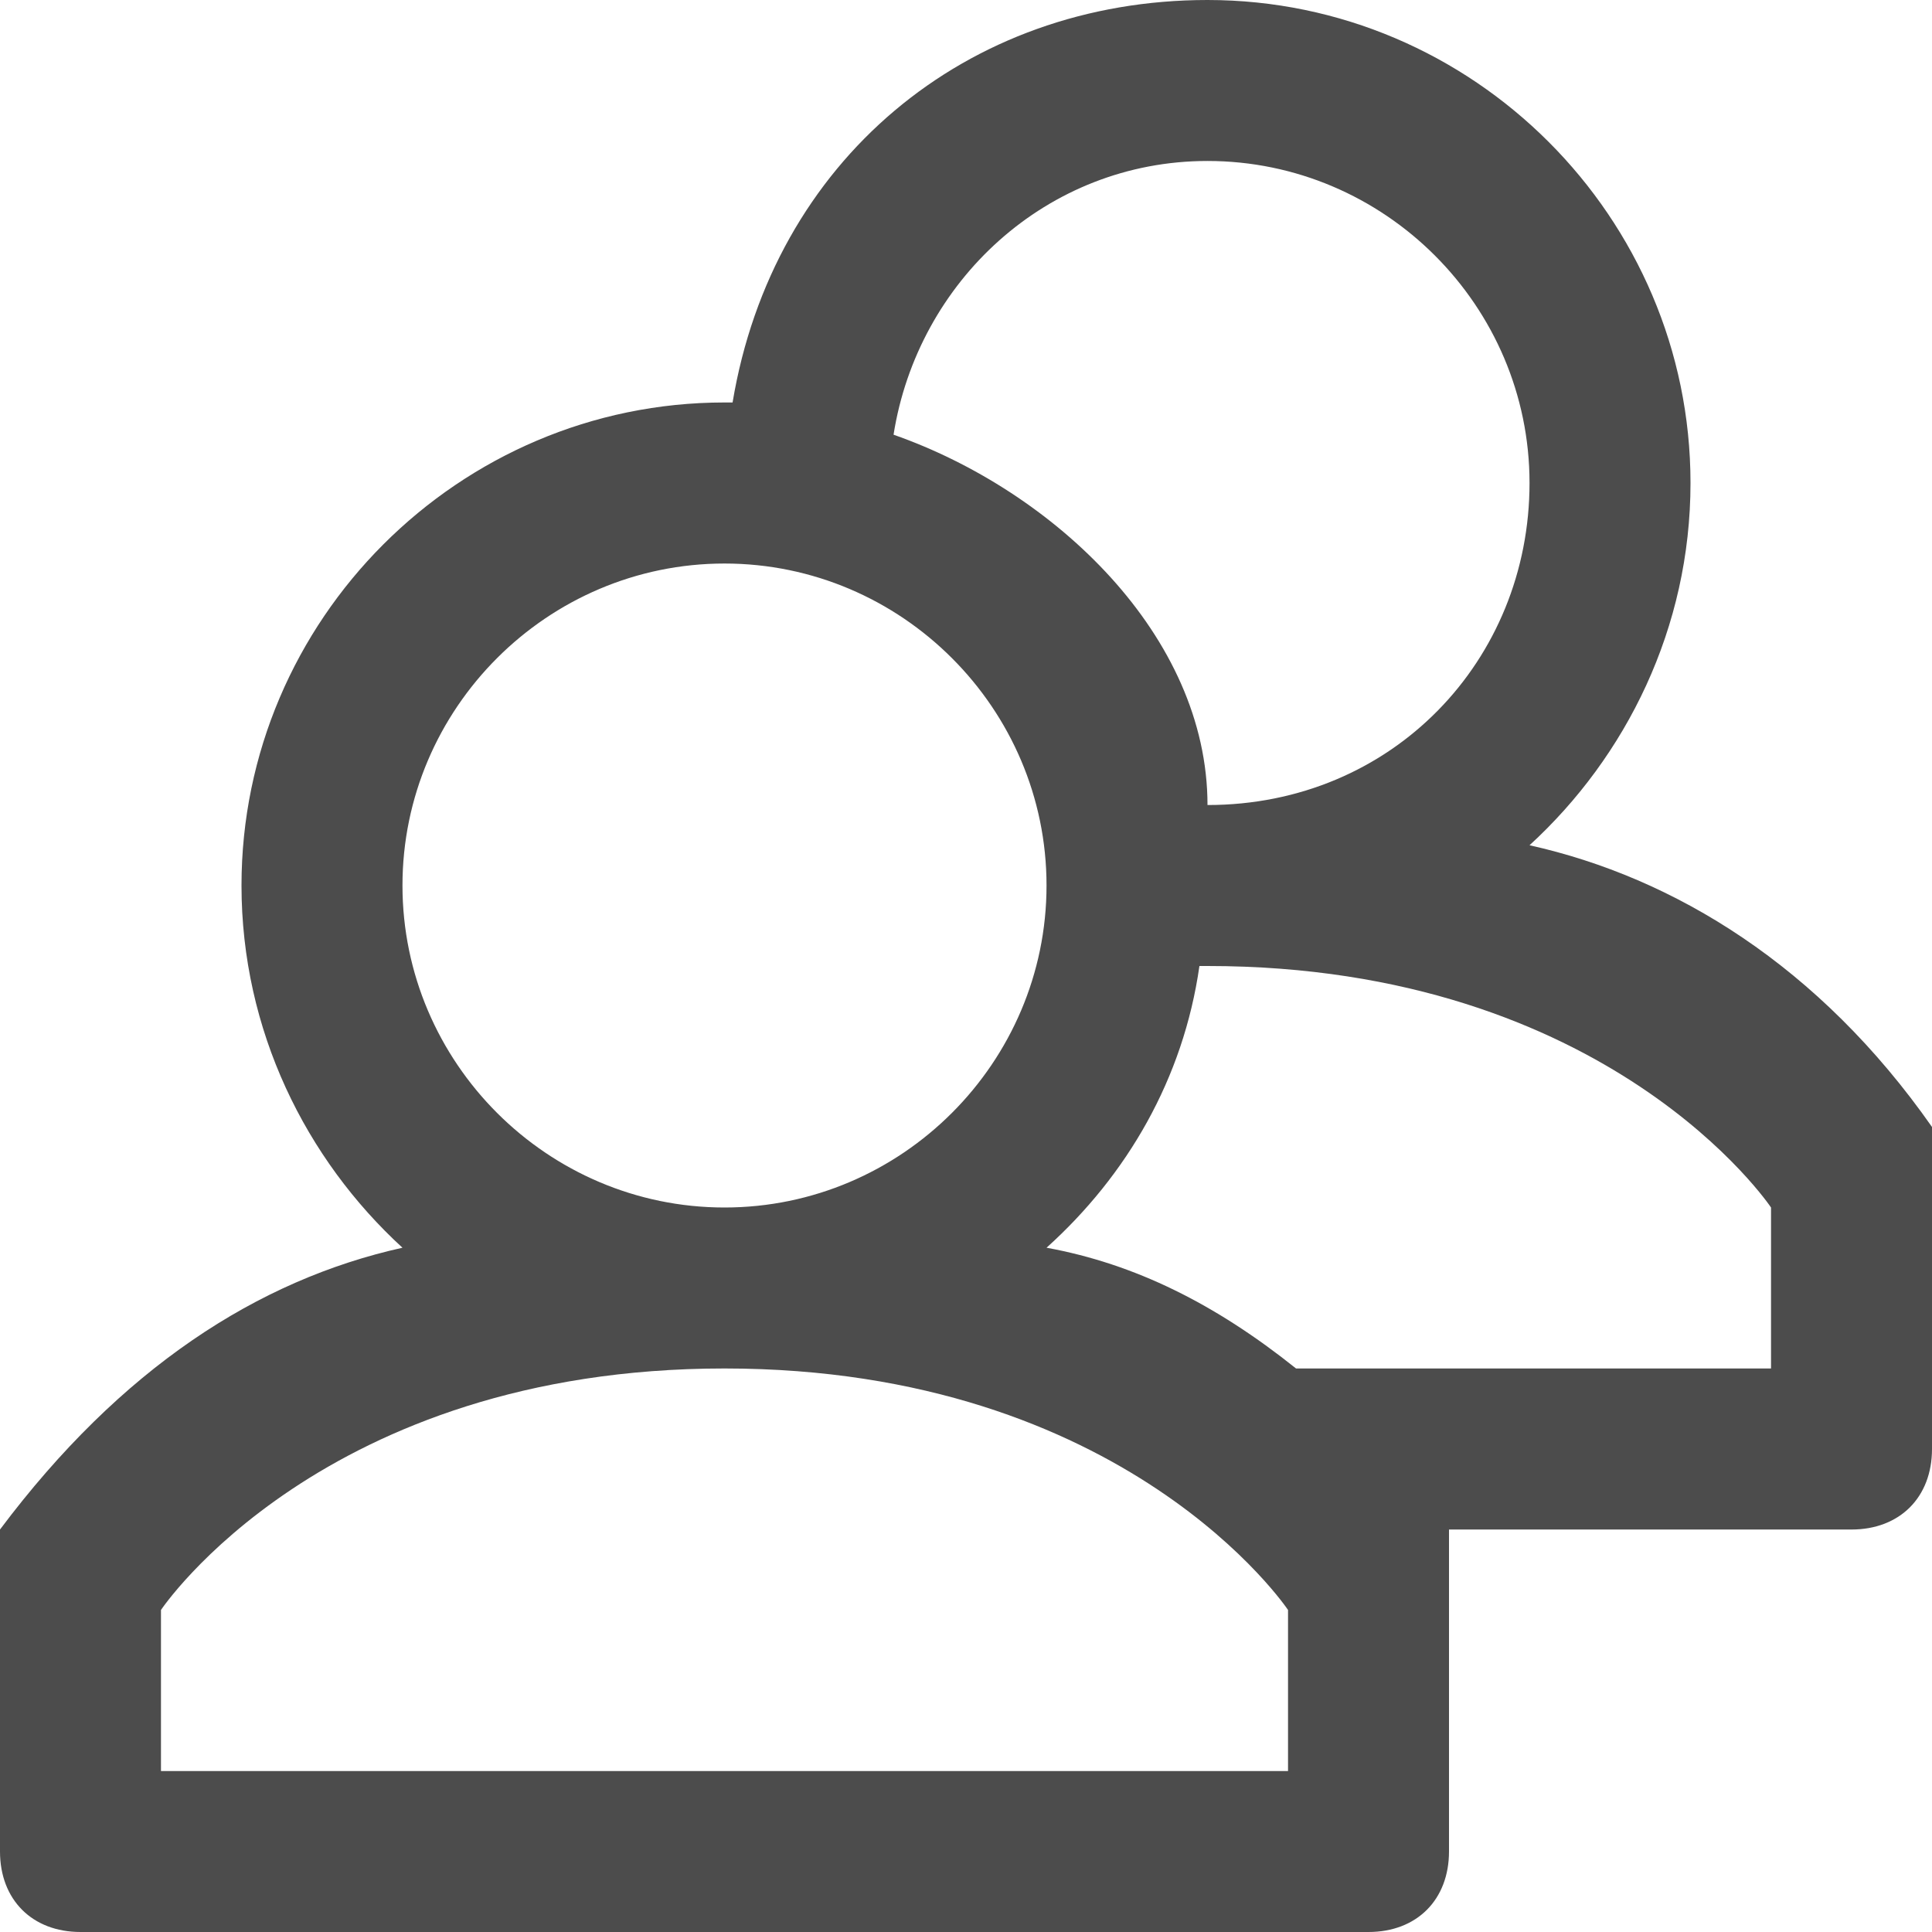
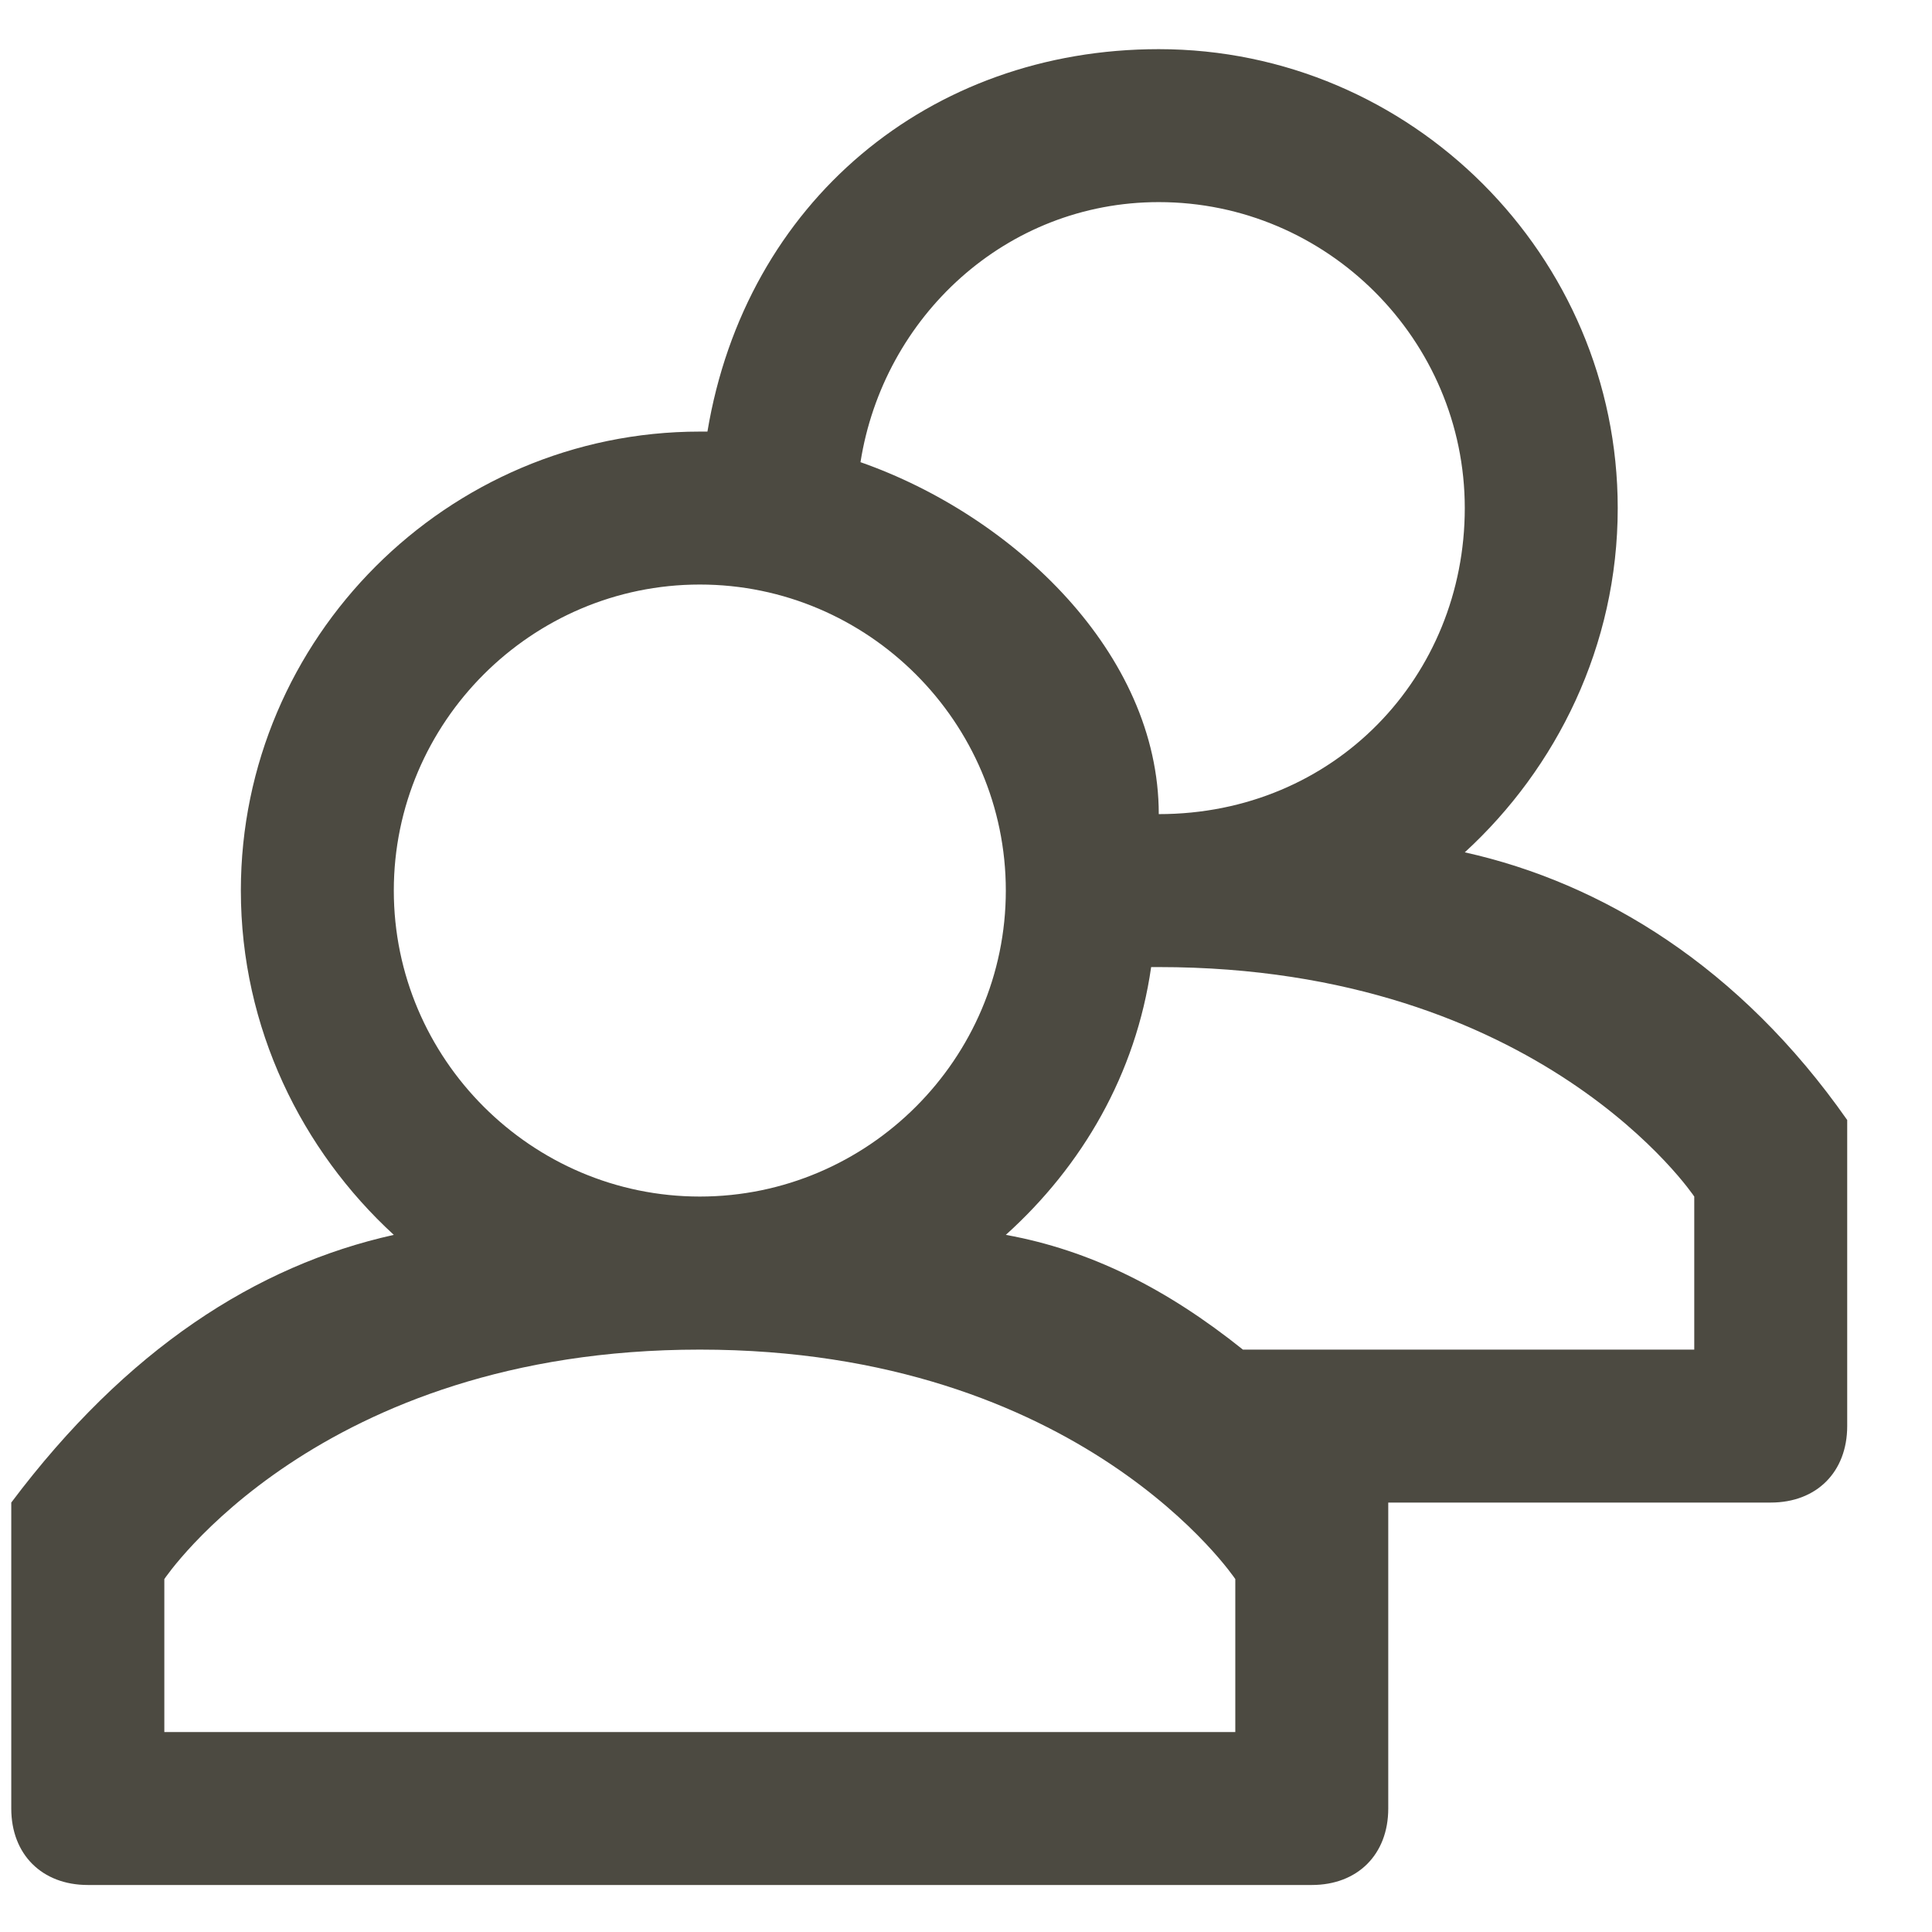
- <svg xmlns="http://www.w3.org/2000/svg" width="22" height="22" viewBox="0 0 22 22" fill="none">
-   <path opacity="0.7" d="M17.417 9.625C18.517 8.617 19.25 7.15 19.25 5.5C19.25 2.475 16.775 0 13.75 0C11 0 8.8 1.833 8.342 4.583H8.25C5.225 4.583 2.75 7.058 2.75 10.083C2.75 11.733 3.483 13.2 4.583 14.208C2.933 14.575 1.375 15.583 0 17.417V21.083C0 21.633 0.367 22 0.917 22H15.583C16.133 22 16.5 21.633 16.5 21.083V17.417H21.083C21.633 17.417 22 17.05 22 16.5V12.833C20.717 11 19.067 9.992 17.417 9.625ZM13.75 1.833C15.767 1.833 17.417 3.483 17.417 5.5C17.417 7.517 15.858 9.167 13.75 9.167C13.75 7.242 12.008 5.592 10.175 4.95C10.45 3.208 11.917 1.833 13.75 1.833ZM4.583 10.083C4.583 8.067 6.233 6.417 8.25 6.417C10.267 6.417 11.917 8.067 11.917 10.083C11.917 12.1 10.267 13.75 8.25 13.75C6.233 13.75 4.583 12.1 4.583 10.083ZM14.667 20.167H1.833V18.333C1.833 18.333 3.667 15.583 8.25 15.583C12.833 15.583 14.667 18.333 14.667 18.333V20.167ZM20.167 15.583H14.758C13.842 14.85 12.925 14.392 11.917 14.208C12.833 13.383 13.475 12.283 13.658 11H13.75C18.333 11 20.167 13.75 20.167 13.75V15.583Z" fill="black" />
+ <svg xmlns="http://www.w3.org/2000/svg" width="18" height="18" viewBox="0 0 18 18" fill="none">
+   <path d="M13.647 7.941C14.502 7.157 15.072 6.017 15.072 4.734C15.072 2.382 13.148 0.458 10.796 0.458C8.658 0.458 6.947 1.883 6.591 4.021H6.52C4.168 4.021 2.244 5.945 2.244 8.297C2.244 9.58 2.814 10.72 3.669 11.505C2.386 11.79 1.175 12.574 0.105 13.999V16.85C0.105 17.277 0.391 17.562 0.818 17.562H12.222C12.649 17.562 12.934 17.277 12.934 16.85V13.999H16.498C16.925 13.999 17.21 13.714 17.21 13.286V10.435C16.213 9.01 14.93 8.226 13.647 7.941ZM10.796 1.883C12.364 1.883 13.647 3.166 13.647 4.734C13.647 6.302 12.435 7.585 10.796 7.585C10.796 6.088 9.442 4.805 8.017 4.306C8.23 2.952 9.371 1.883 10.796 1.883ZM3.669 8.297C3.669 6.729 4.952 5.446 6.52 5.446C8.088 5.446 9.371 6.729 9.371 8.297C9.371 9.865 8.088 11.148 6.52 11.148C4.952 11.148 3.669 9.865 3.669 8.297ZM11.509 16.137H1.531V14.712C1.531 14.712 2.956 12.574 6.52 12.574C10.083 12.574 11.509 14.712 11.509 14.712V16.137ZM15.785 12.574H11.58C10.867 12.003 10.155 11.647 9.371 11.505C10.083 10.863 10.582 10.008 10.725 9.01H10.796C14.36 9.01 15.785 11.148 15.785 11.148V12.574Z" fill="#4C4A41" />
</svg>
